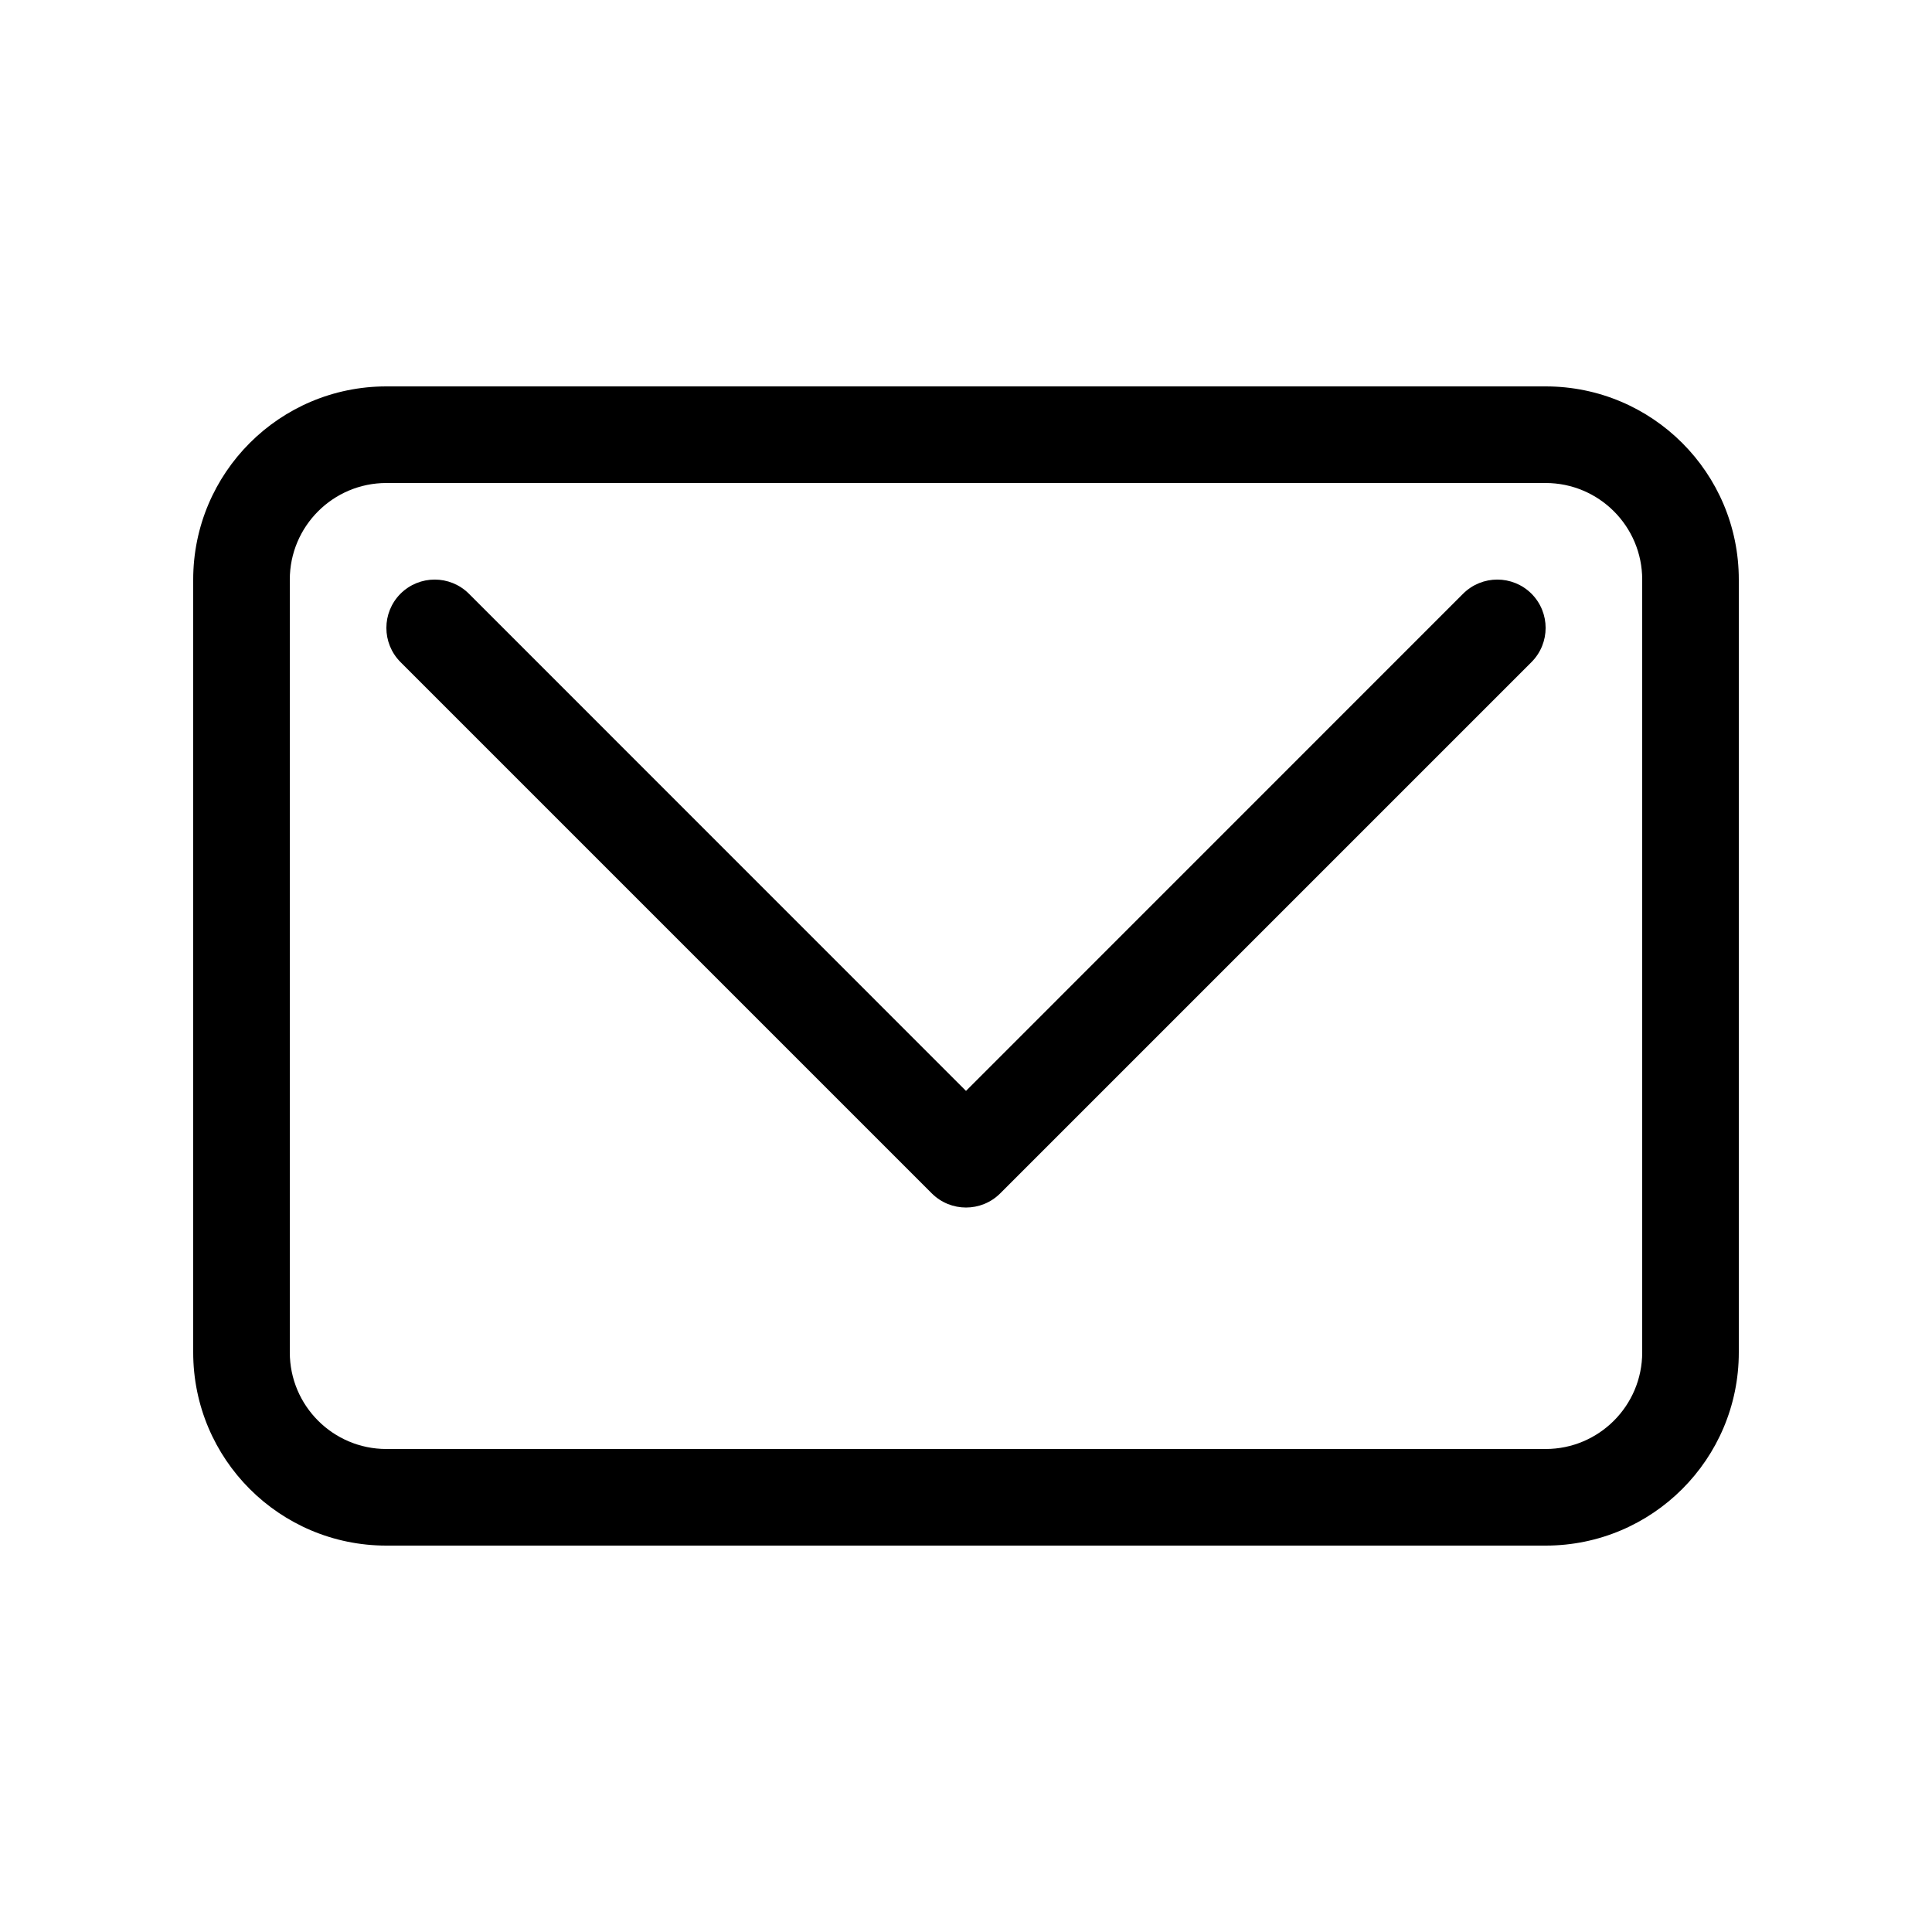
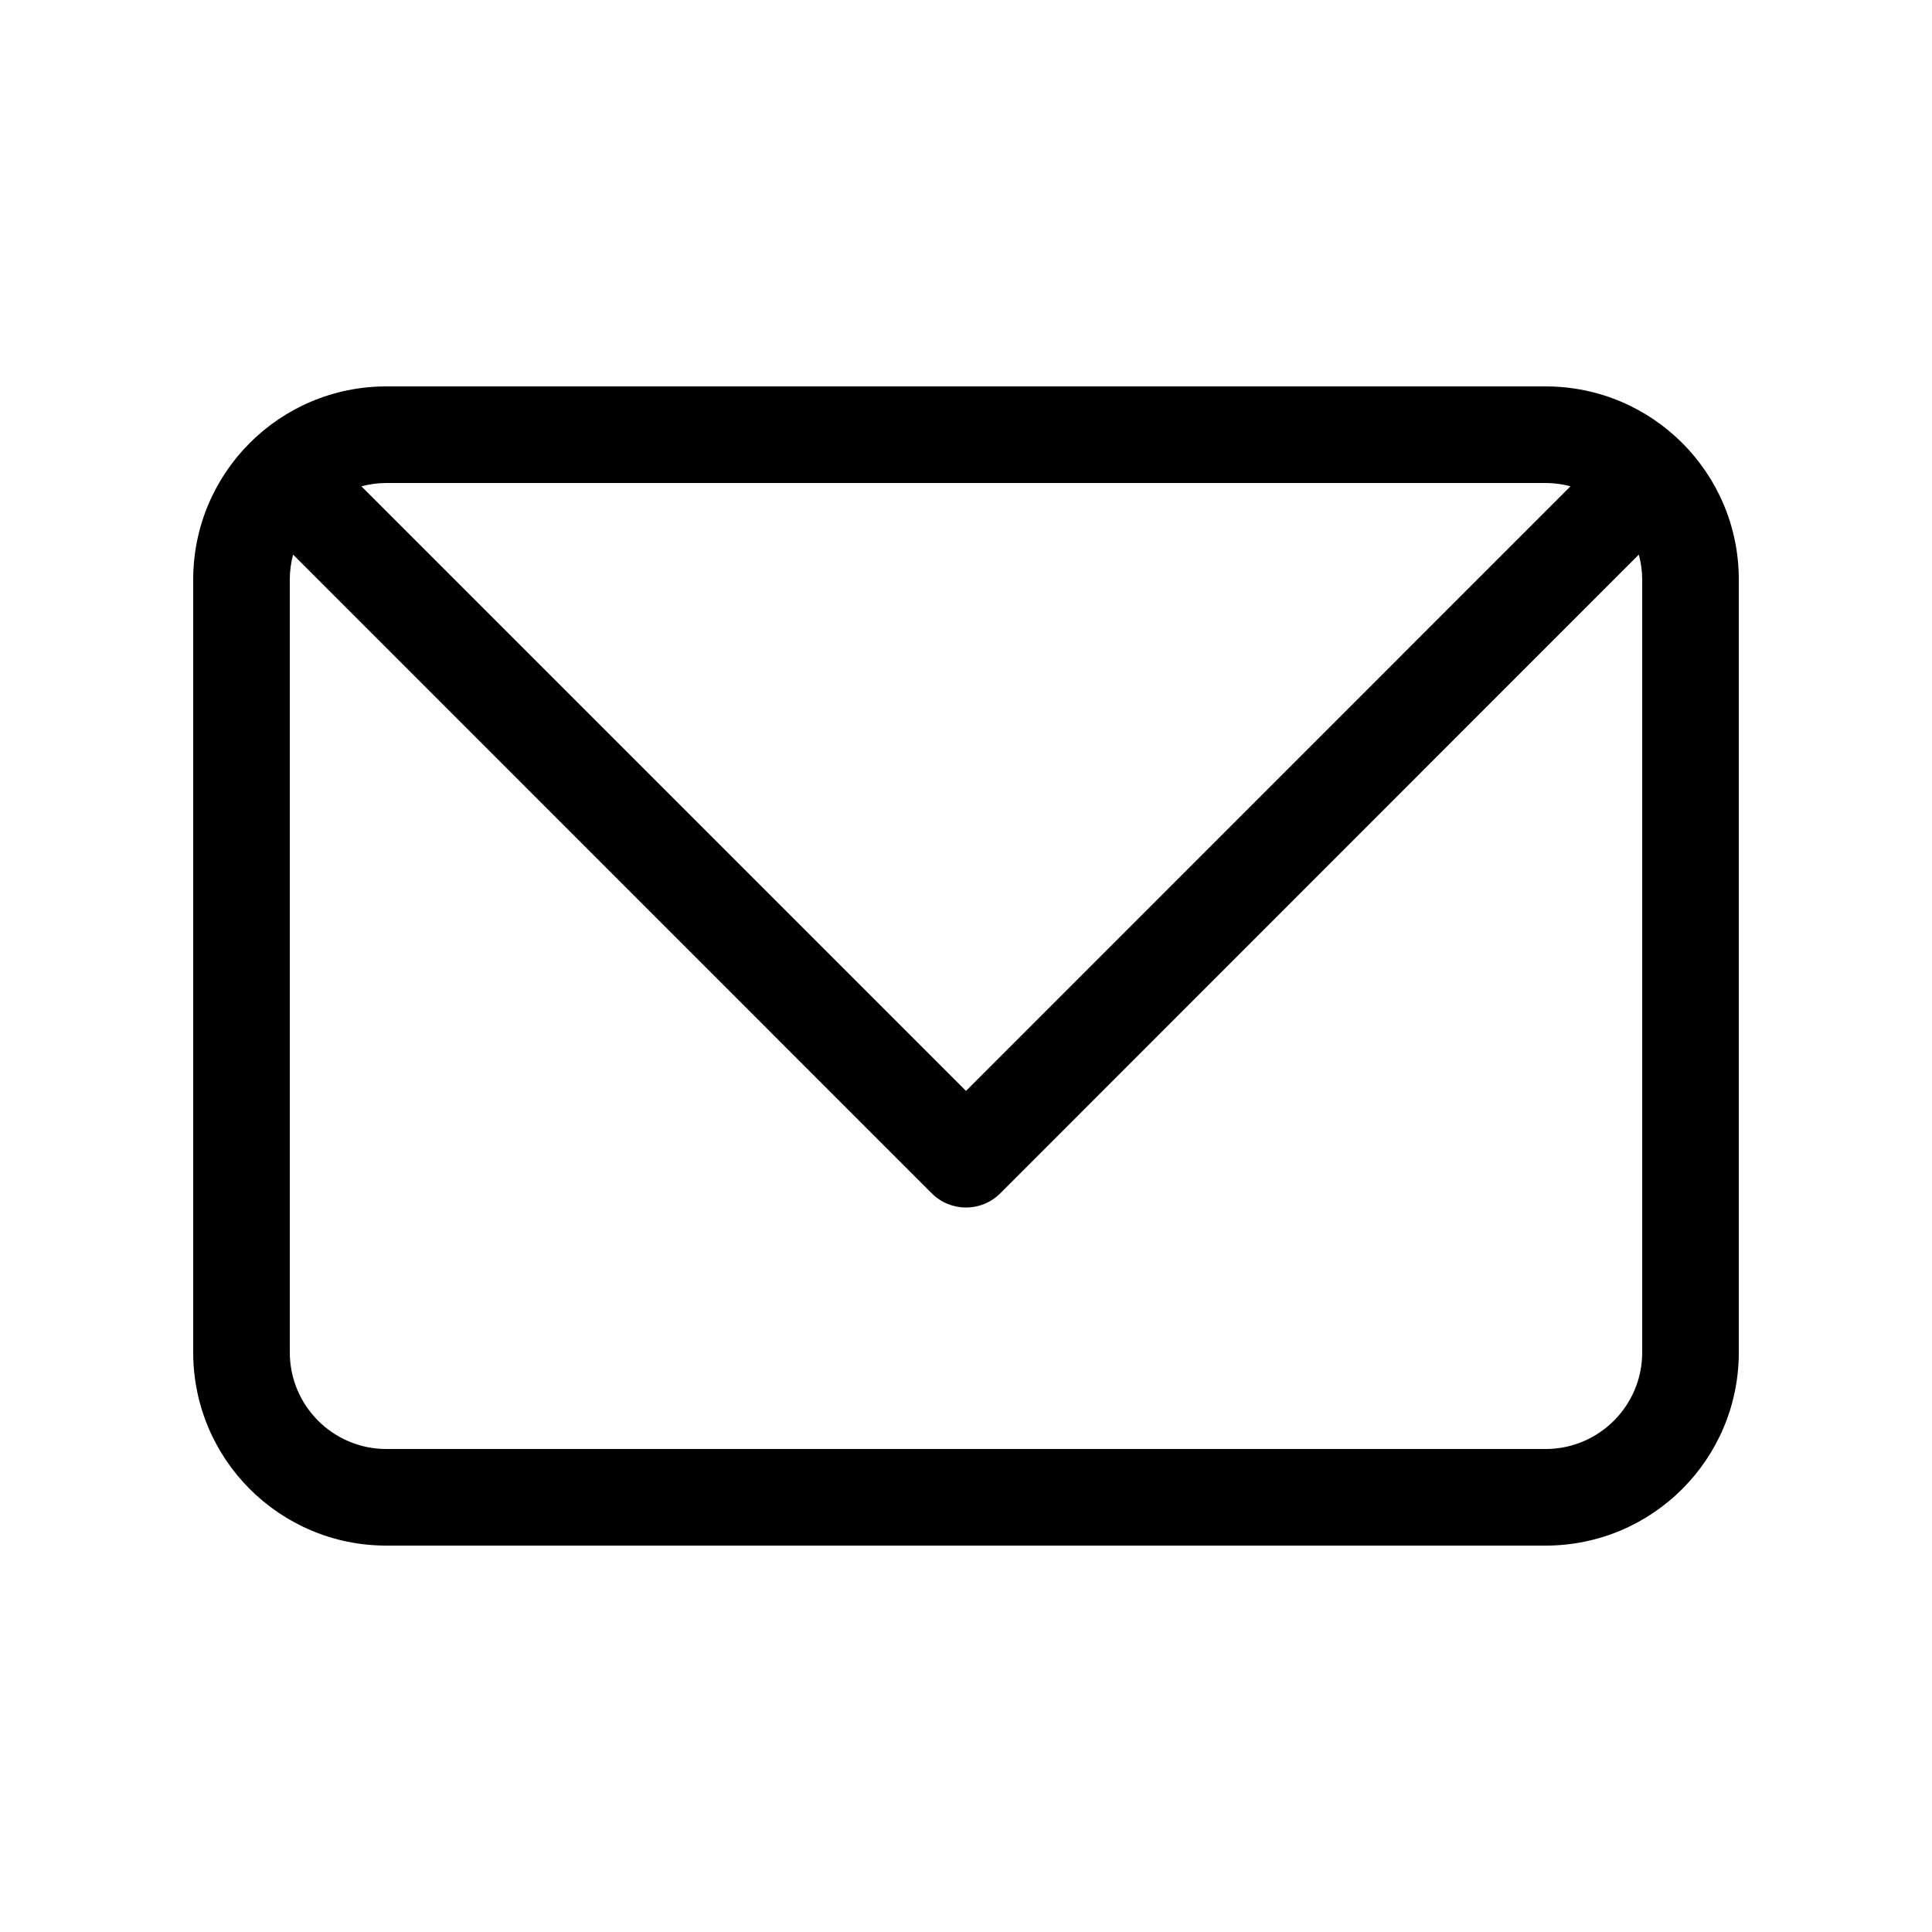
<svg xmlns="http://www.w3.org/2000/svg" width="20" height="20" viewBox="0 0 20 20" fill="currentColor">
-   <path d="M4.854 6.146C4.658 5.951 4.342 5.951 4.146 6.146C3.951 6.342 3.951 6.658 4.146 6.854L9.646 12.354C9.842 12.549 10.158 12.549 10.354 12.354L15.854 6.854C16.049 6.658 16.049 6.342 15.854 6.146C15.658 5.951 15.342 5.951 15.146 6.146L10 11.293L4.854 6.146Z" />
-   <path fill-rule="evenodd" clip-rule="evenodd" d="M2 6C2 4.895 2.895 4 4 4H16C17.105 4 18 4.895 18 6V14C18 15.105 17.105 16 16 16H4C2.895 16 2 15.105 2 14V6ZM4 5H16C16.552 5 17 5.448 17 6V14C17 14.552 16.552 15 16 15H4C3.448 15 3 14.552 3 14V6C3 5.448 3.448 5 4 5Z" />
+   <path fill-rule="evenodd" clip-rule="evenodd" d="M16 4C17.105 4 18 4.895 18 6V14C18 15.105 17.105 16 16 16H4C2.895 16 2 15.105 2 14V6C2 4.895 2.895 4 4 4H16ZM10.354 12.354C10.158 12.549 9.842 12.549 9.646 12.354L3.034 5.741C3.012 5.824 3 5.91 3 6V14C3 14.552 3.448 15 4 15H16C16.552 15 17 14.552 17 14V6C17 5.91 16.987 5.824 16.965 5.741L10.354 12.354ZM4 5C3.91 5 3.824 5.012 3.741 5.034L10 11.293L16.258 5.034C16.175 5.012 16.089 5 16 5H4Z" />
</svg>
